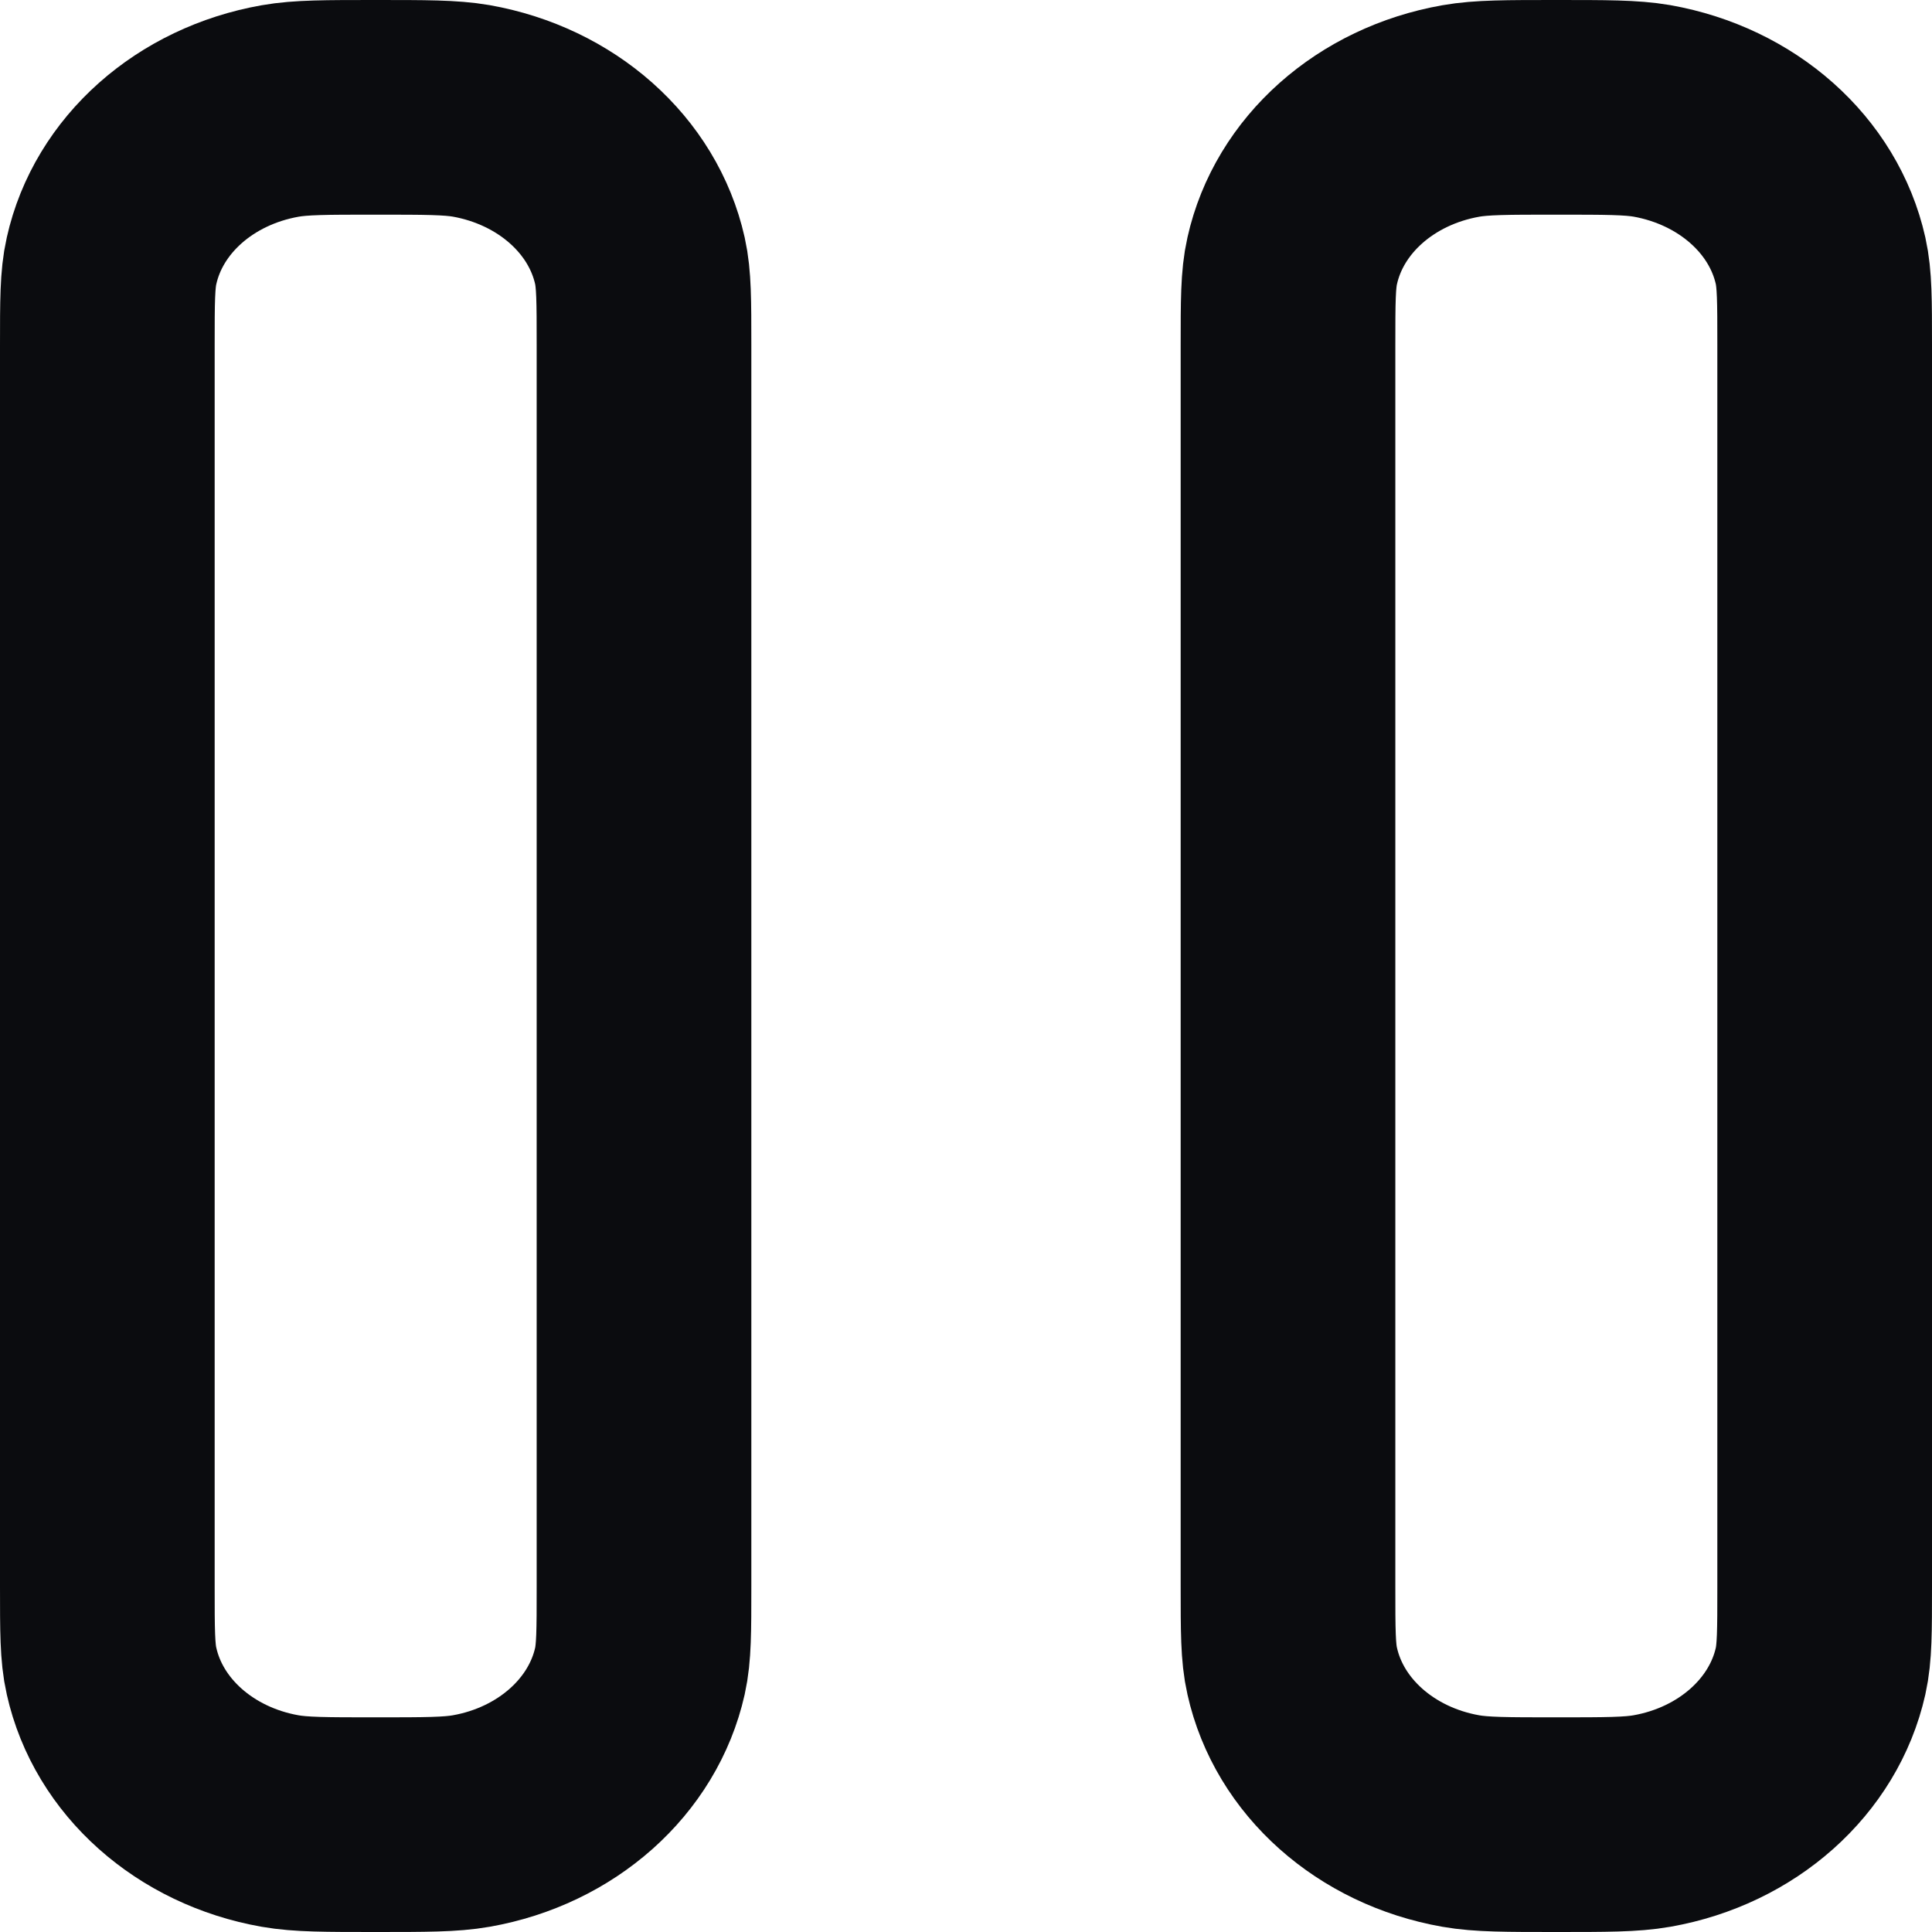
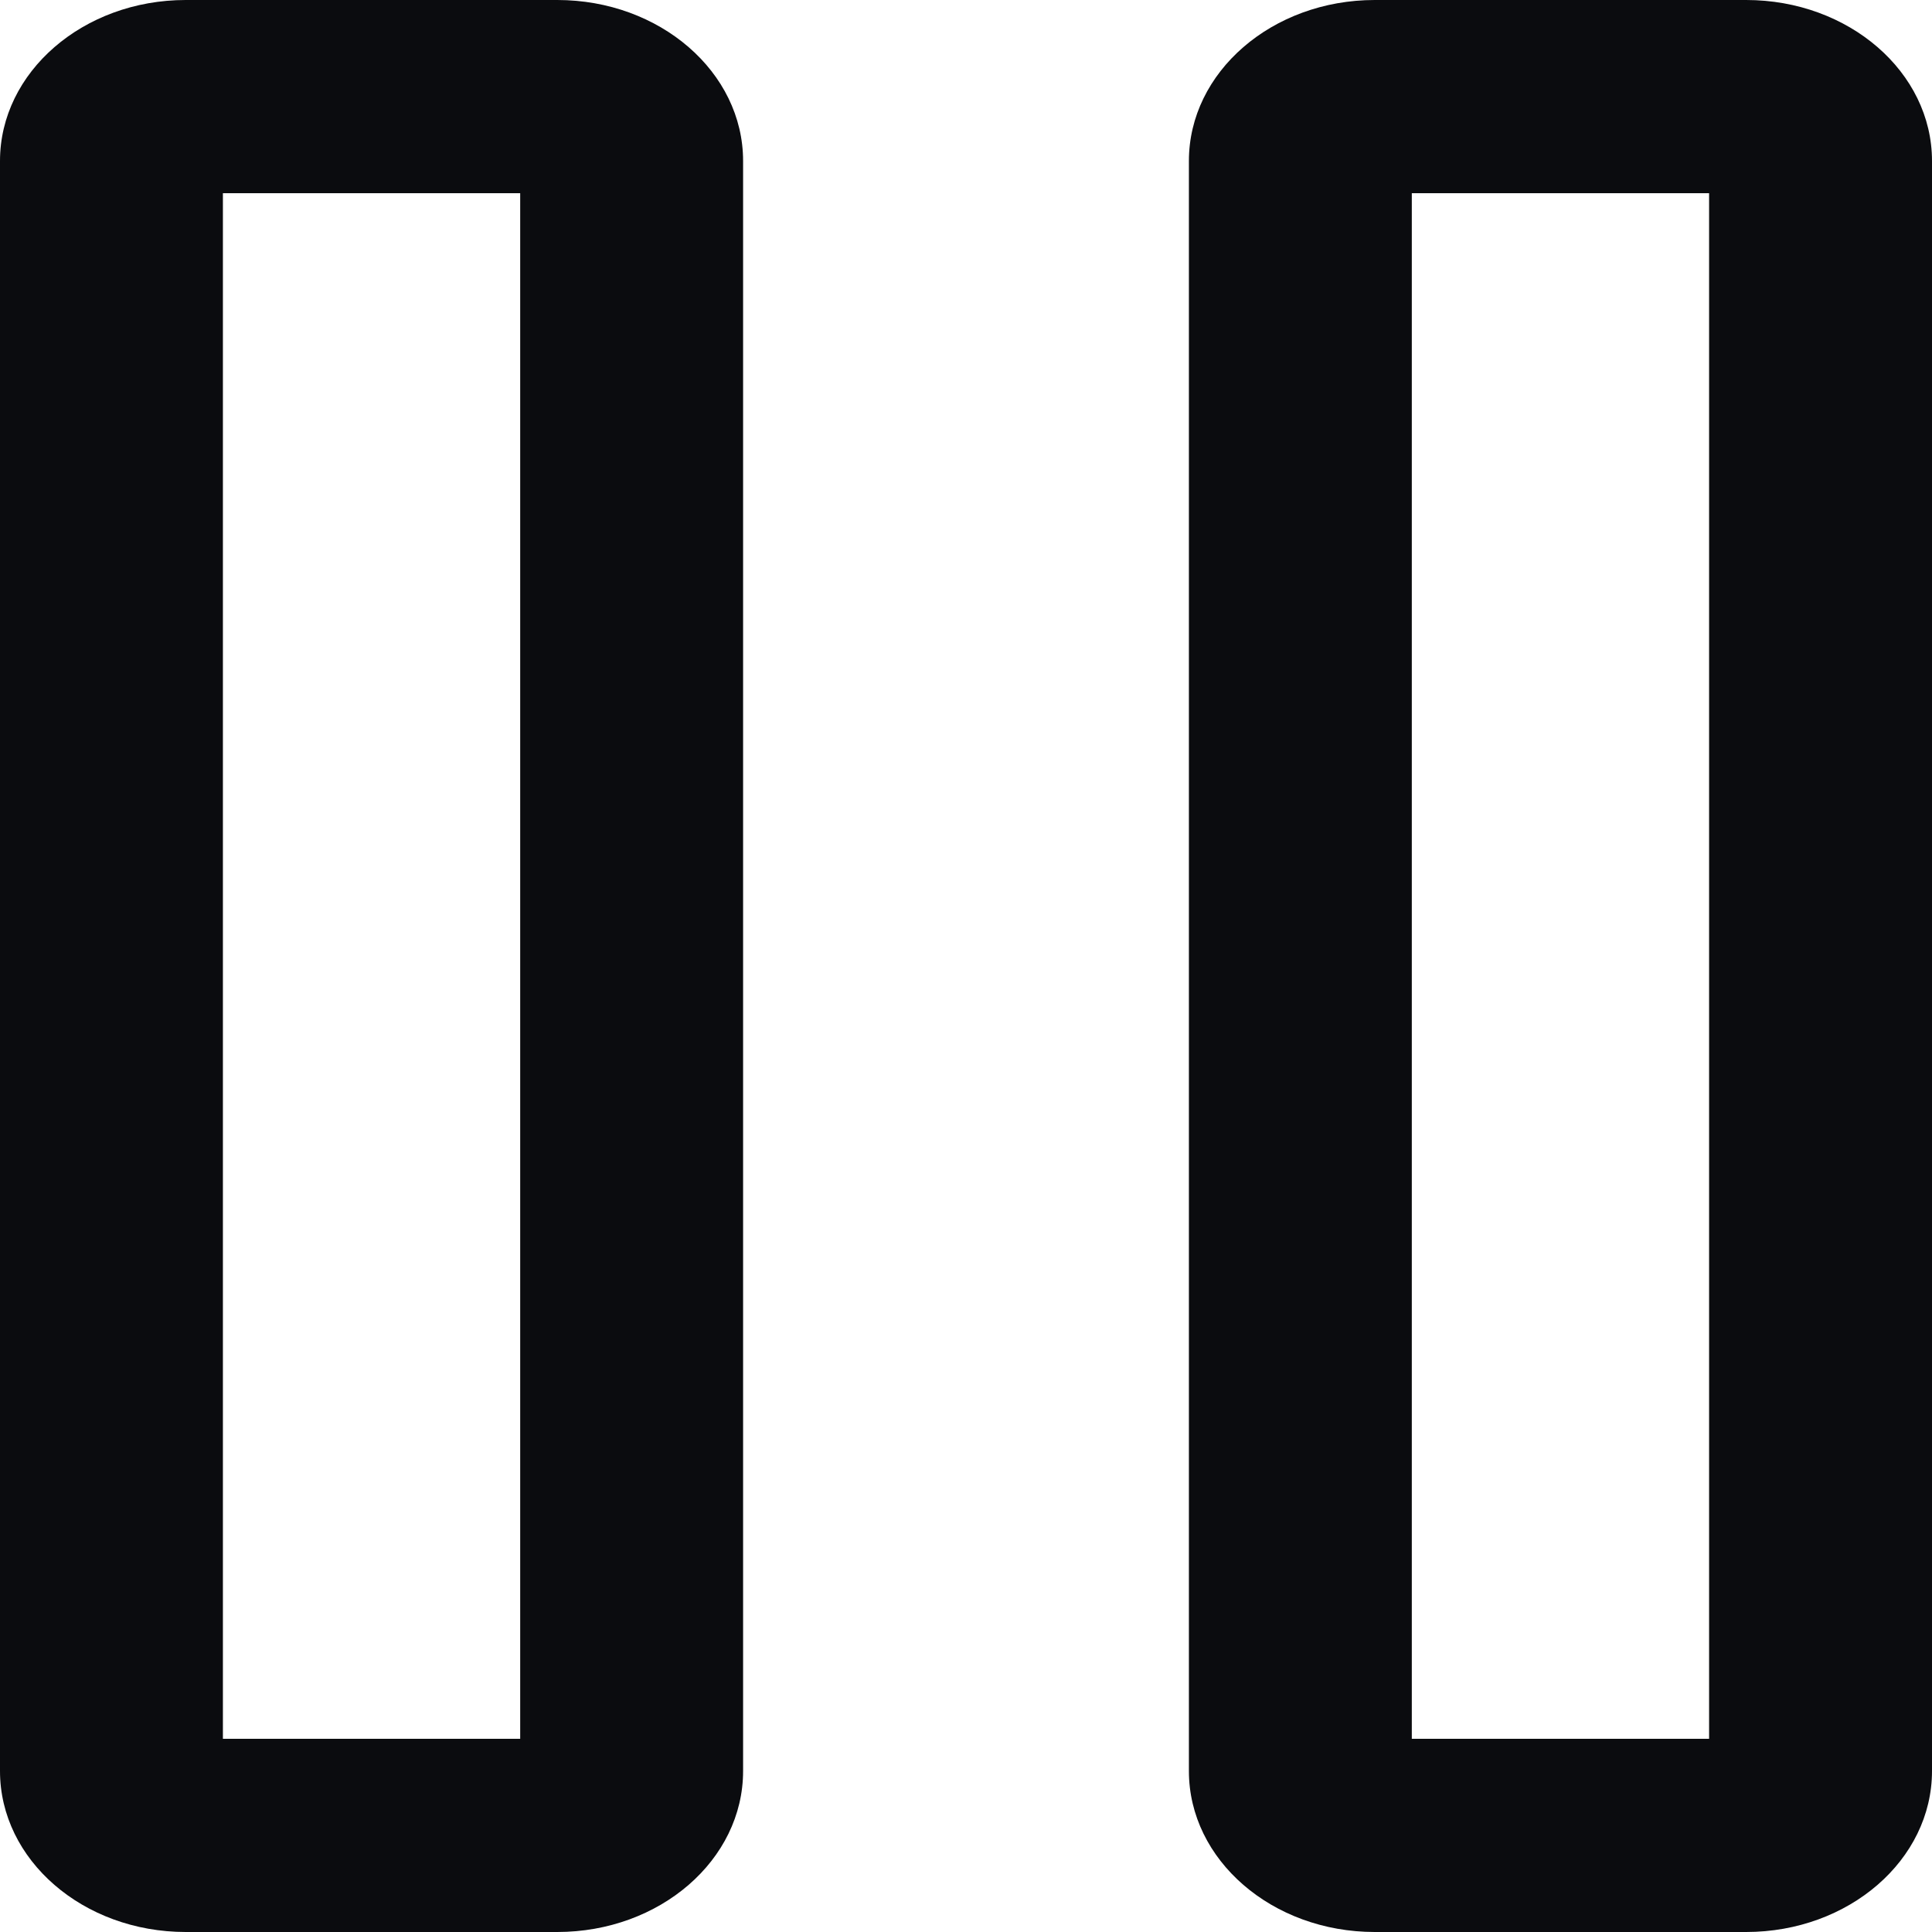
- <svg xmlns="http://www.w3.org/2000/svg" width="18" height="18" fill="none">
-   <path stroke="#0b0c0f" stroke-linecap="round" stroke-linejoin="round" stroke-width="2" d="M12 3.222v11.556c0 .413 0 .62.039.79.157.706.777 1.258 1.57 1.398.194.034.426.034.89.034.465 0 .699 0 .892-.034.793-.14 1.413-.692 1.571-1.397.038-.17.038-.375.038-.78V3.21c0-.405 0-.61-.038-.78-.158-.706-.778-1.256-1.572-1.397C15.197 1 14.965 1 14.5 1c-.464 0-.697 0-.89.034-.794.14-1.414.691-1.571 1.397-.039.171-.039.378-.039.791M1 3.222v11.556c0 .413 0 .62.039.79.157.706.777 1.258 1.57 1.398.194.034.426.034.89.034.465 0 .699 0 .892-.034.793-.14 1.413-.692 1.571-1.397.038-.17.038-.375.038-.78V3.21c0-.405 0-.61-.038-.78-.158-.706-.778-1.256-1.572-1.397C4.197 1 3.965 1 3.5 1s-.697 0-.89.034c-.794.14-1.414.691-1.571 1.397C1 2.602 1 2.809 1 3.222" />
+ <svg xmlns="http://www.w3.org/2000/svg" width="16" height="16" fill="none">
+   <path fill="#0b0c0f" d="M4.615 0c.85 0 1.539.597 1.539 1.333v13.334c0 .736-.689 1.333-1.539 1.333H1.538C.688 16 0 15.403 0 14.667V1.333C0 .597.689 0 1.538 0zm9.846 0C15.311 0 16 .597 16 1.333v13.334c0 .736-.689 1.333-1.539 1.333h-3.076c-.85 0-1.539-.597-1.539-1.333V1.333C9.846.597 10.535 0 11.385 0zM1.846 14.4h2.462V1.6H1.846zm9.846 0h2.462V1.6h-2.462z" />
</svg>
